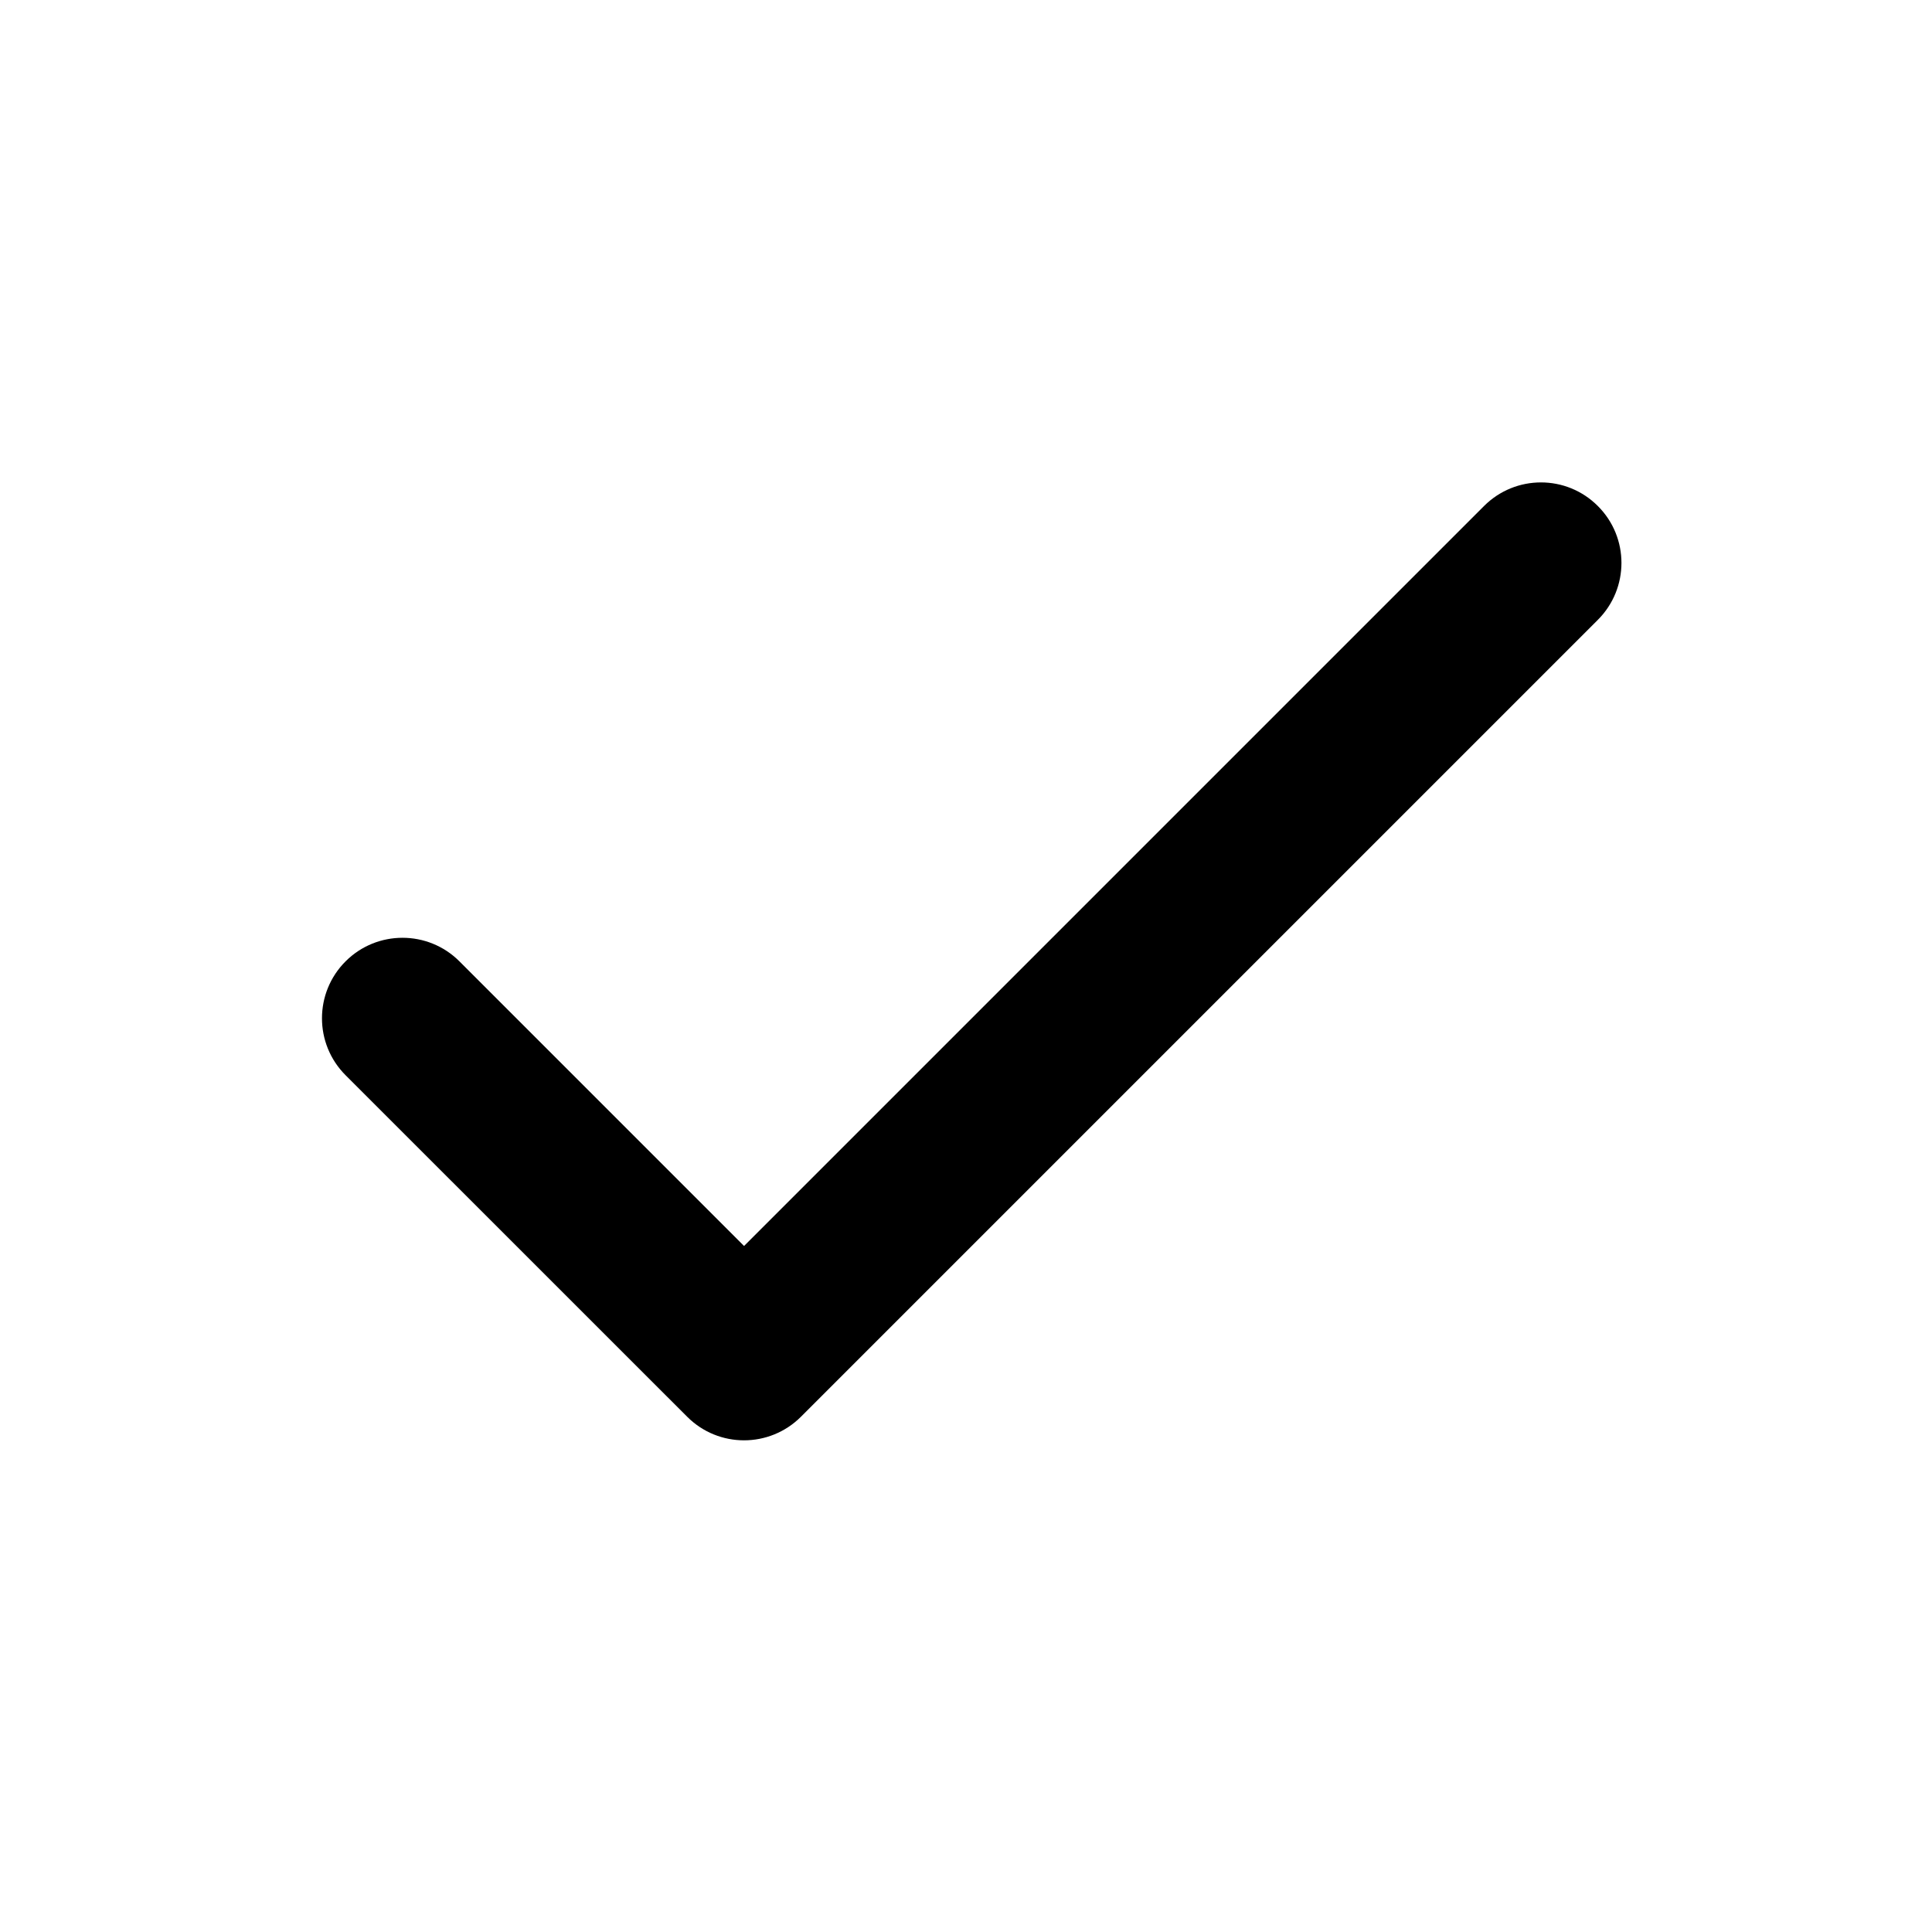
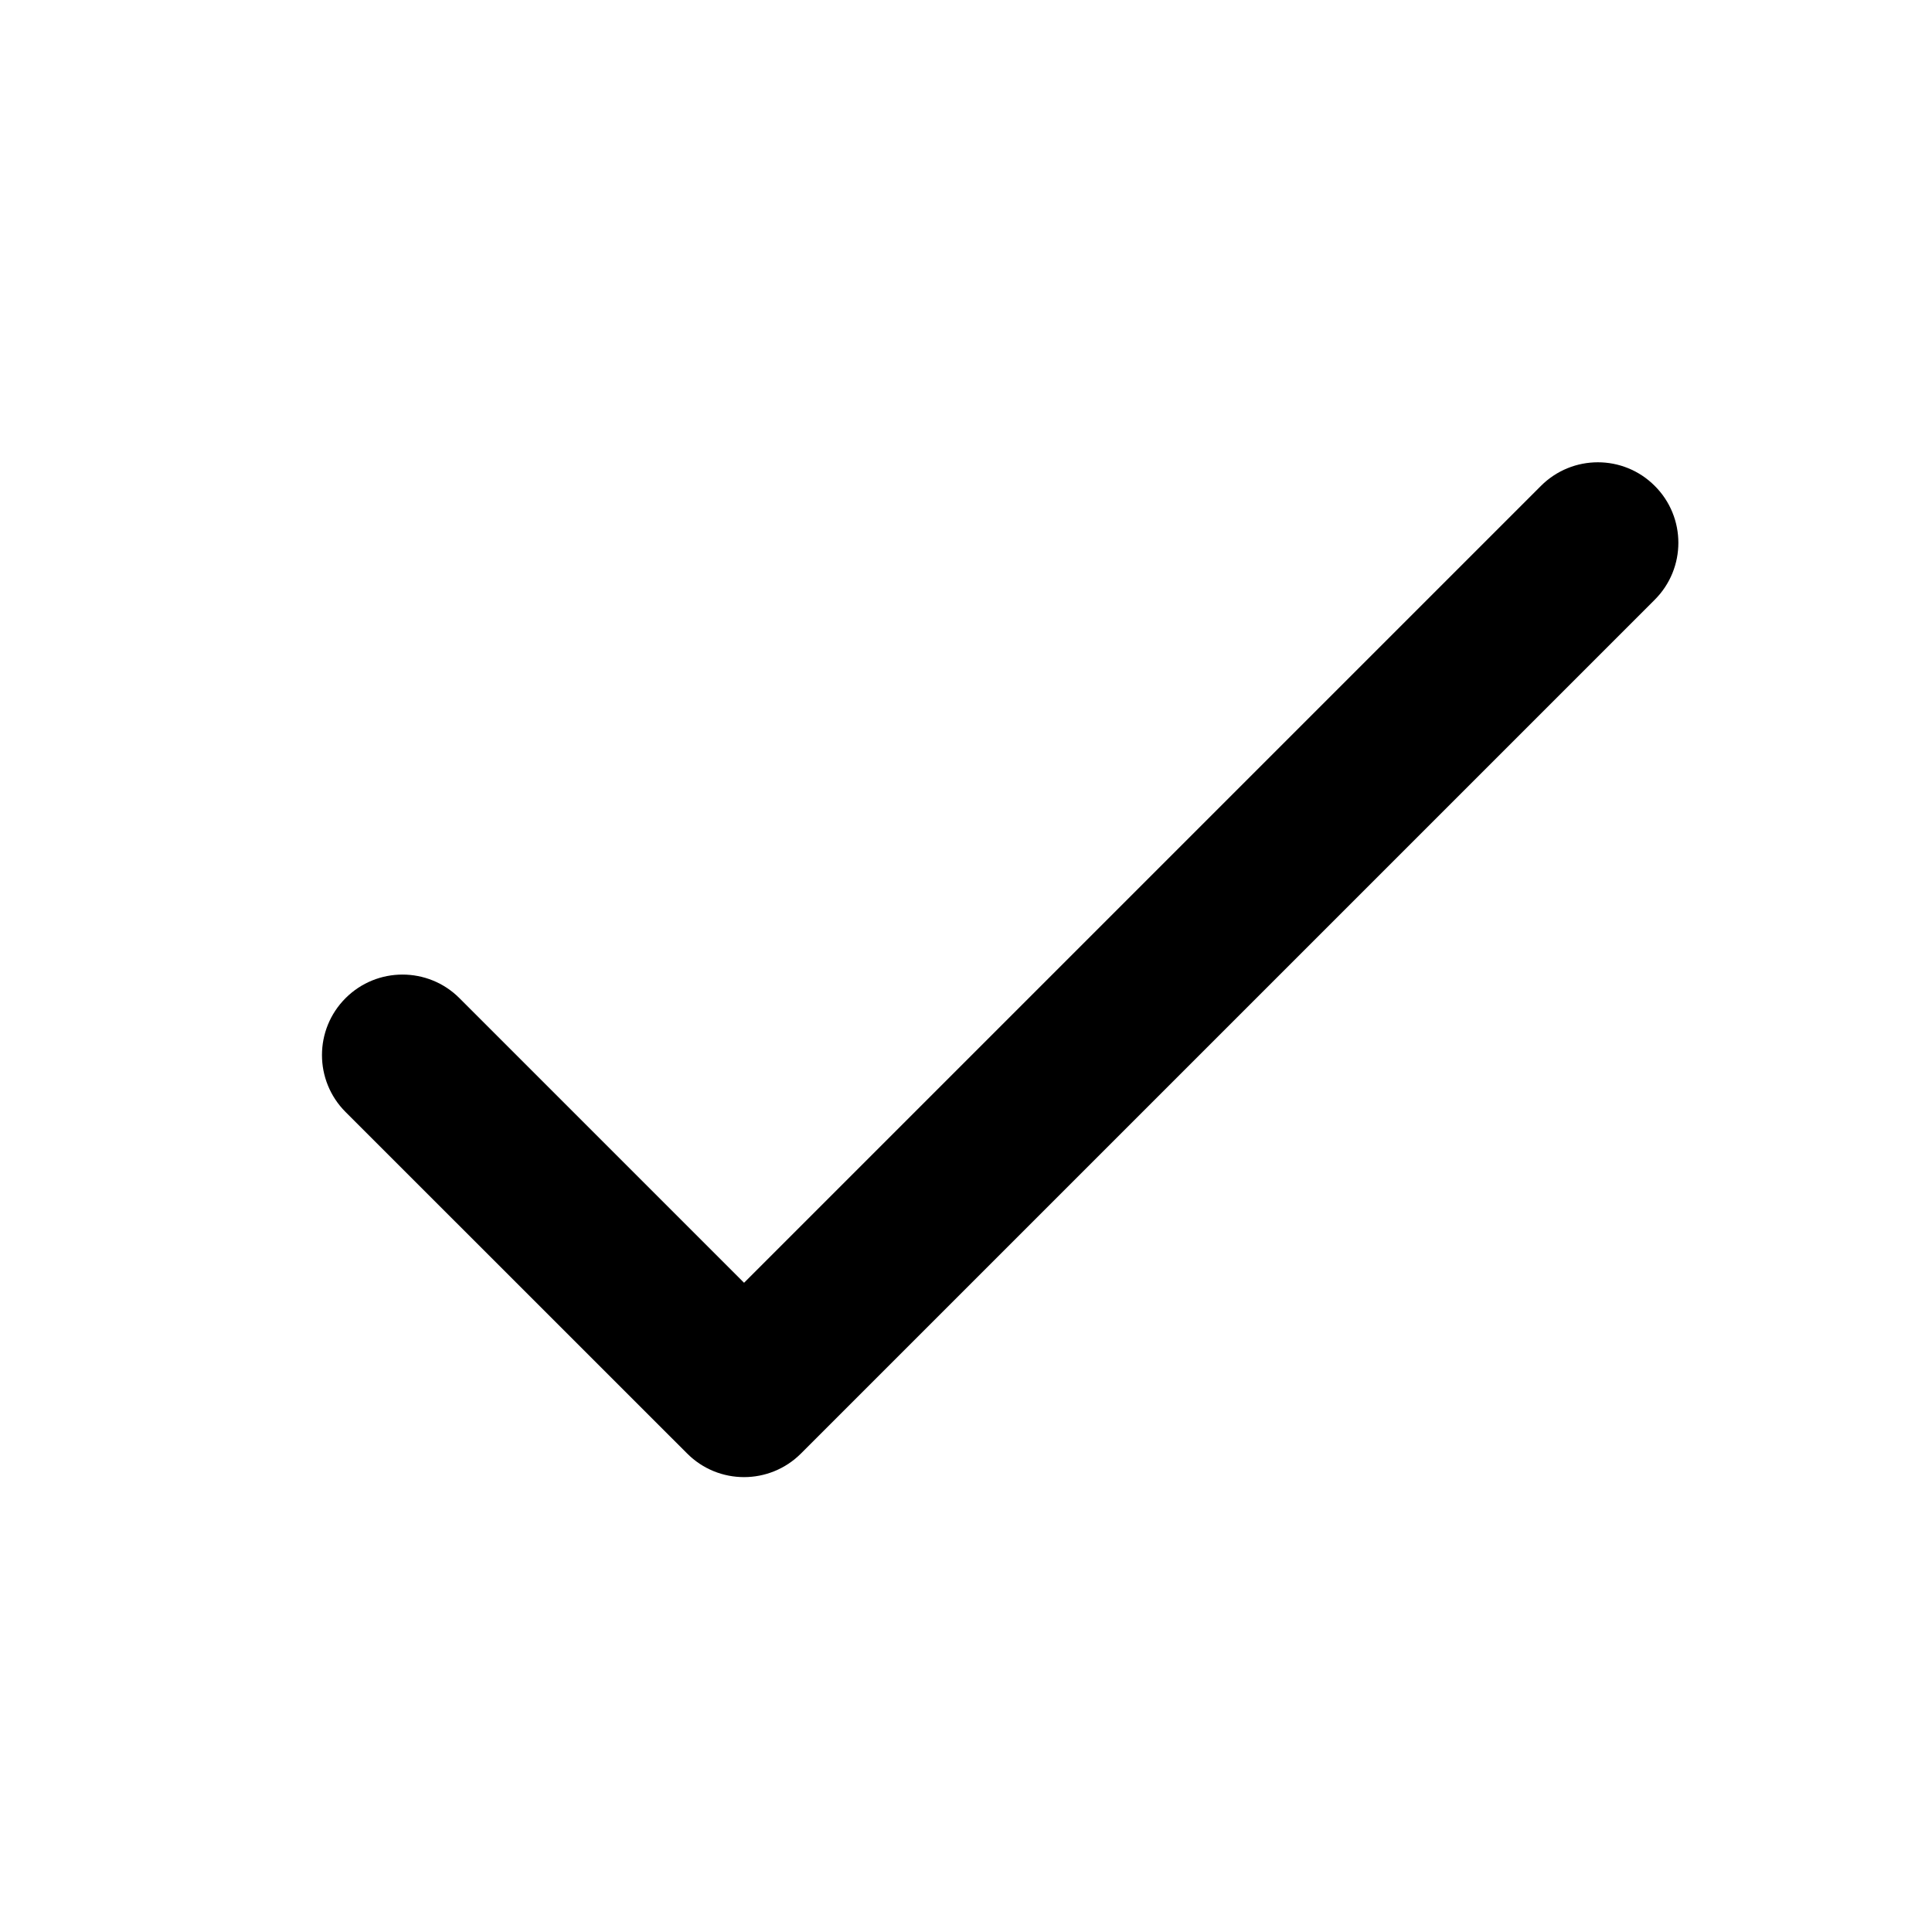
<svg xmlns="http://www.w3.org/2000/svg" viewBox="0 0 24 24" fill="currentColor">
-   <path fill-rule="evenodd" clip-rule="evenodd" d="M19.849 6.286C20.24 6.676 20.24 7.309 19.849 7.7L9.95 17.599C9.559 17.99 8.926 17.99 8.536 17.599L4.293 13.357C3.902 12.966 3.902 12.333 4.293 11.942C4.683 11.552 5.317 11.552 5.707 11.942L9.243 15.478L18.435 6.286C18.826 5.895 19.459 5.895 19.849 6.286Z" fill="currentColor" />
+   <path fill-rule="evenodd" clip-rule="evenodd" d="M20.556 6.036C20.947 6.426 20.947 7.059 20.556 7.45L9.95 18.056C9.559 18.447 8.926 18.447 8.536 18.056L4.293 13.814C3.902 13.423 3.902 12.79 4.293 12.399C4.683 12.009 5.317 12.009 5.707 12.399L9.243 15.935L19.142 6.036C19.533 5.645 20.166 5.645 20.556 6.036Z" fill="currentColor" />
</svg>
